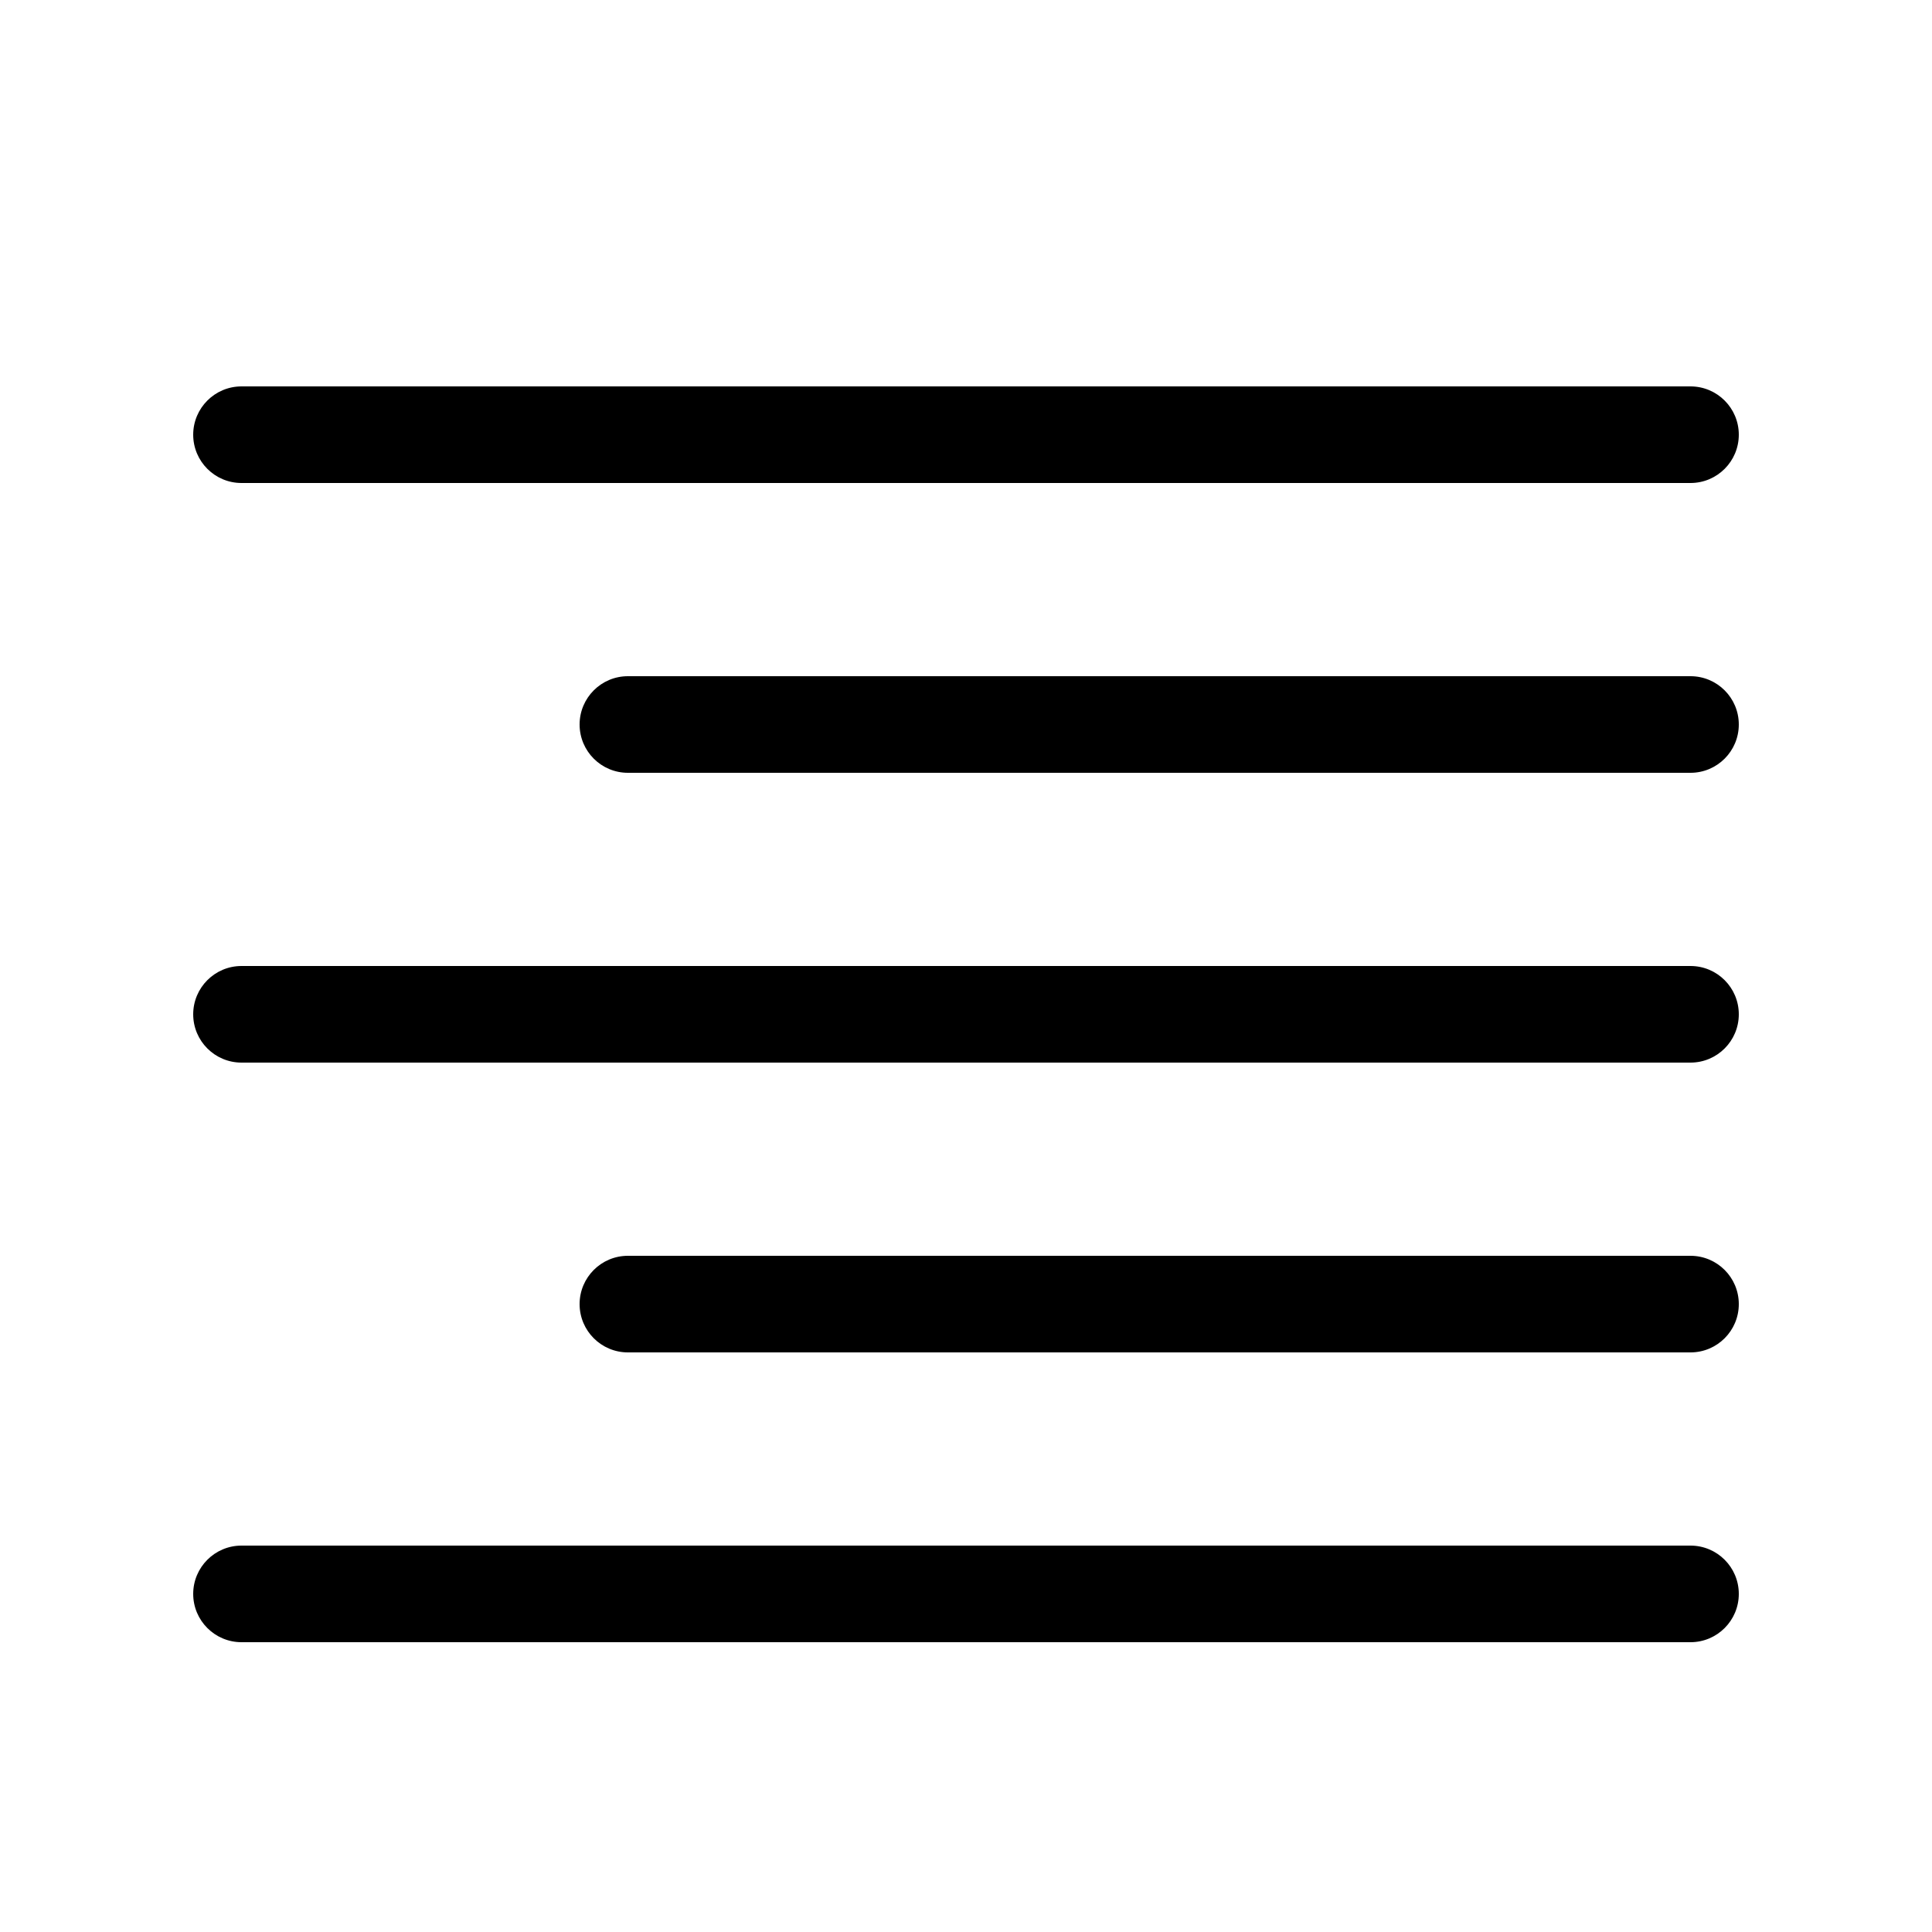
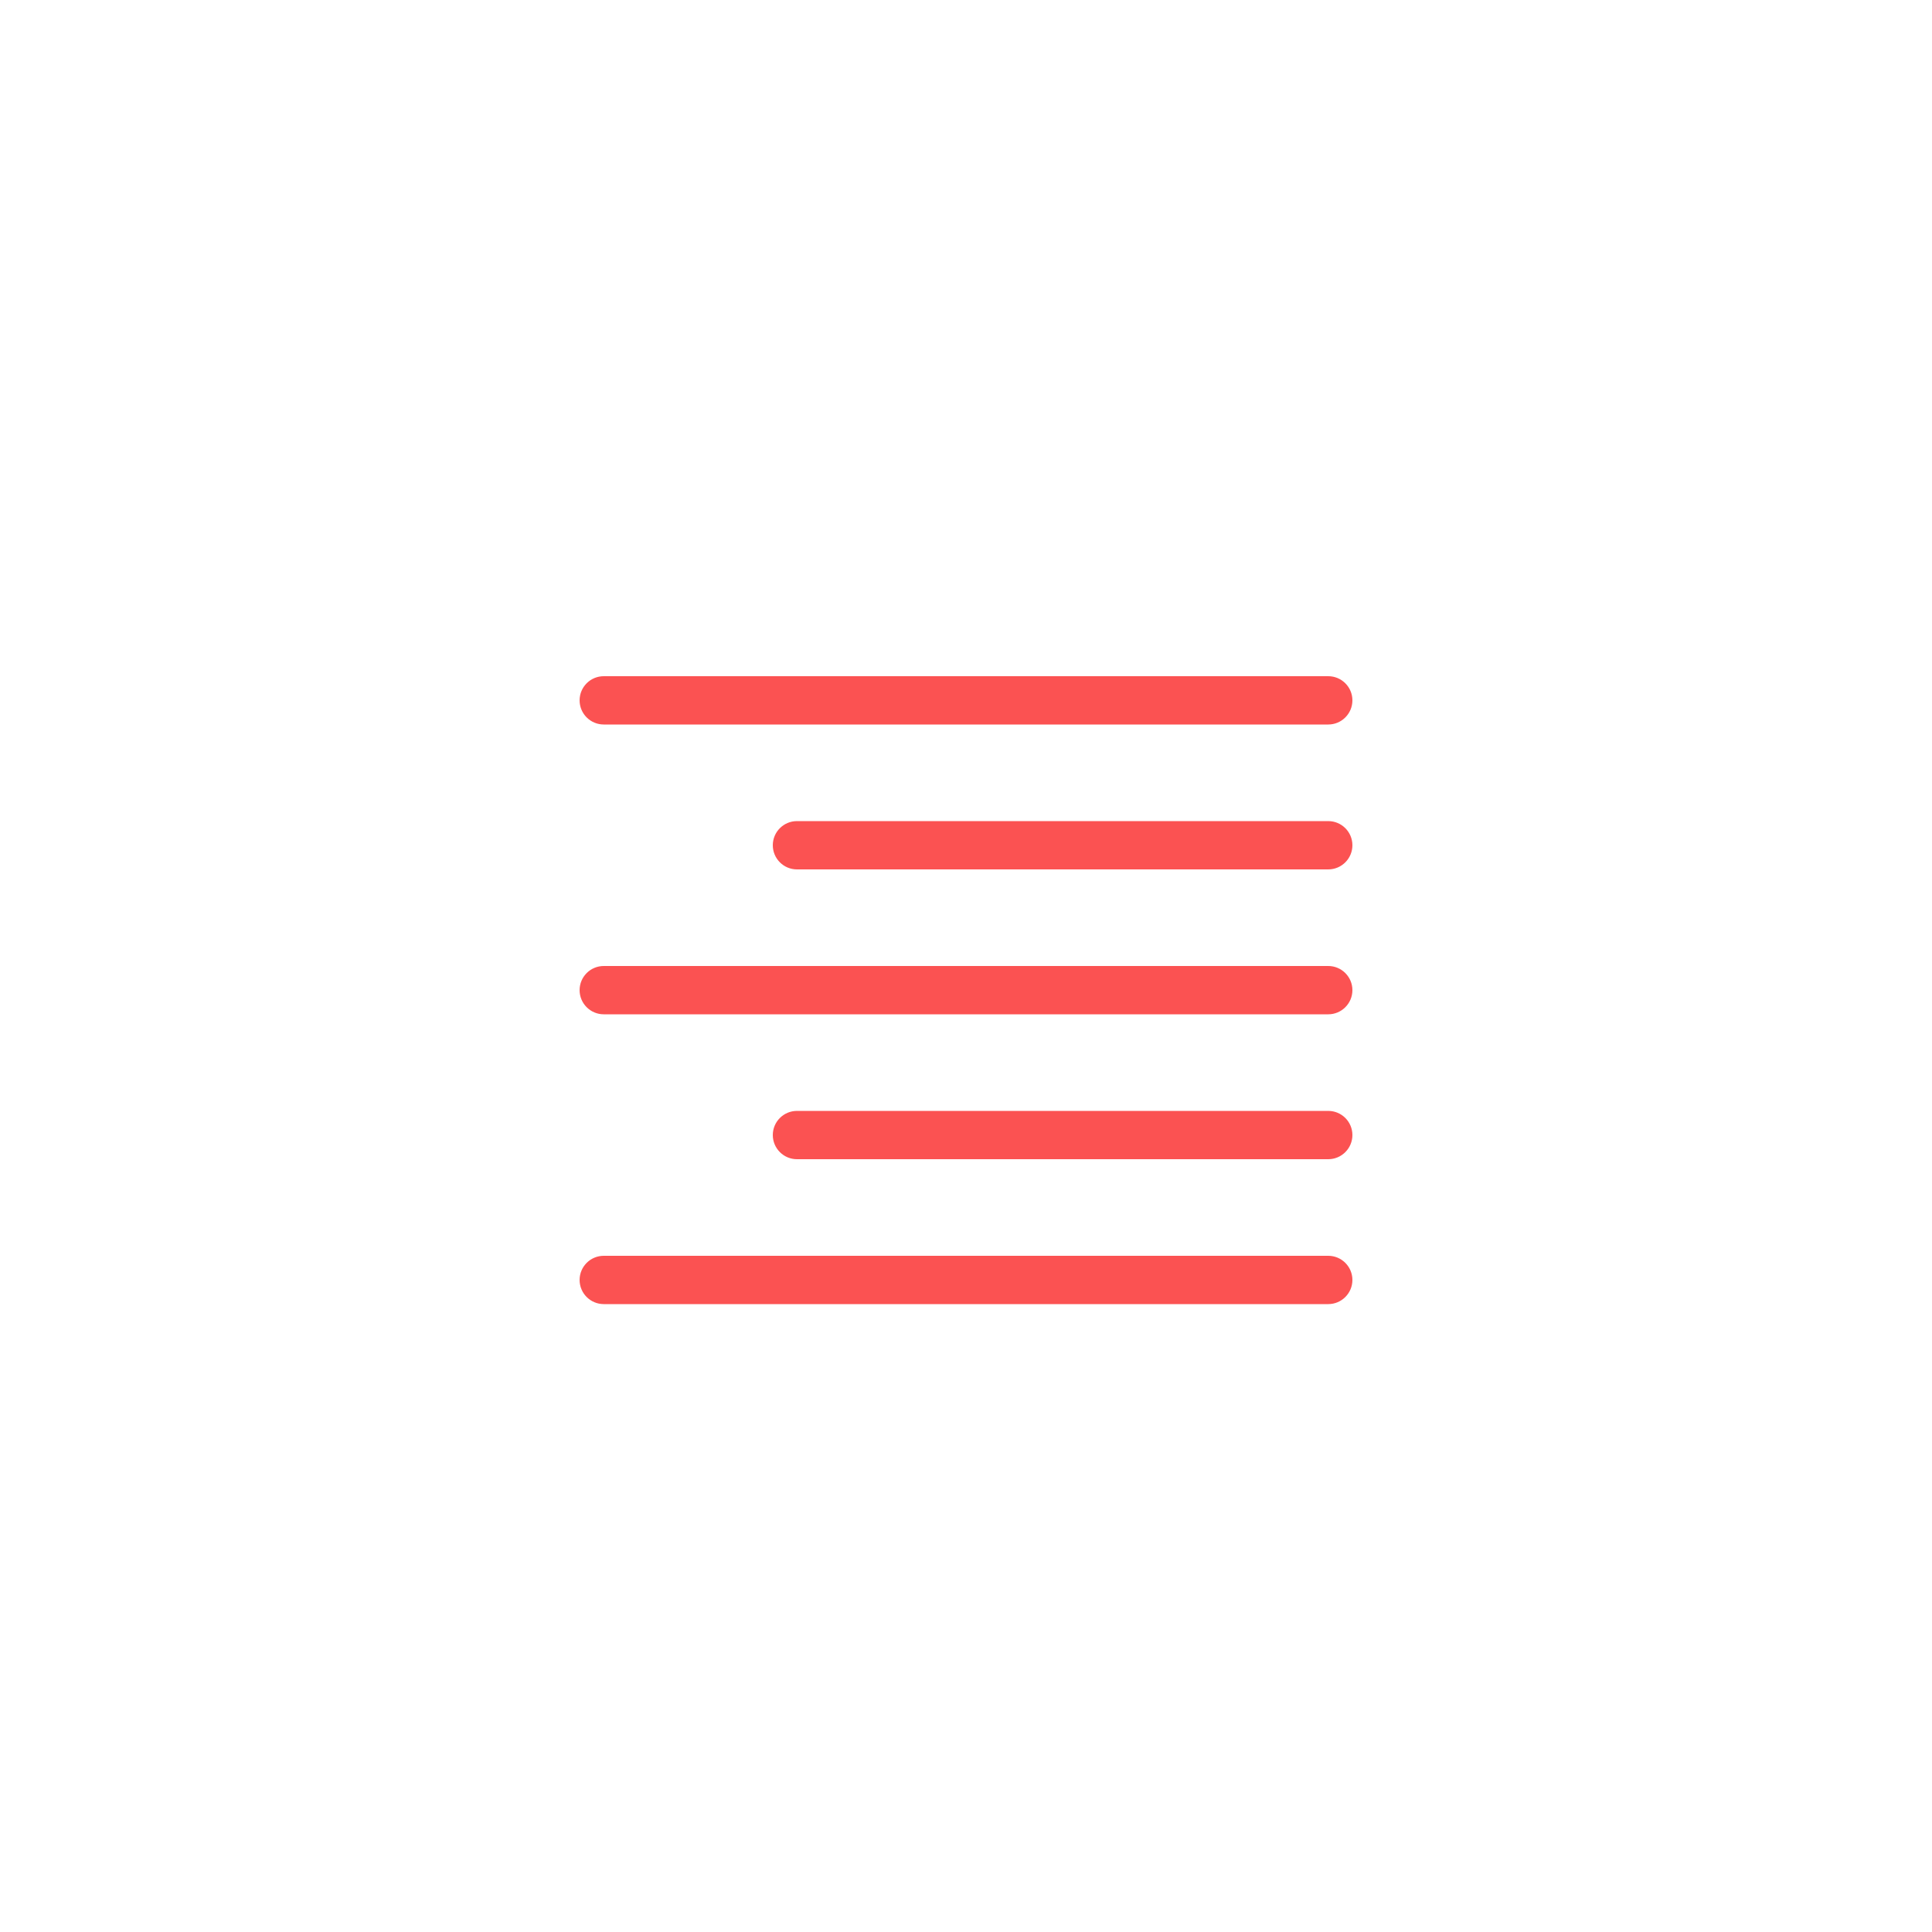
- <svg xmlns="http://www.w3.org/2000/svg" version="1.1" width="20" height="20" viewBox="0 0 20 20">
-   <path fill="#000000" d="M17.5 5h-15c-0.276 0-0.5-0.224-0.5-0.5s0.224-0.5 0.5-0.5h15c0.276 0 0.5 0.224 0.5 0.5s-0.224 0.5-0.5 0.5z" />
-   <path fill="#000000" d="M17.5 8h-11c-0.276 0-0.5-0.224-0.5-0.5s0.224-0.5 0.5-0.5h11c0.276 0 0.5 0.224 0.5 0.5s-0.224 0.5-0.5 0.5z" />
-   <path fill="#000000" d="M17.5 11h-15c-0.276 0-0.5-0.224-0.5-0.5s0.224-0.5 0.5-0.5h15c0.276 0 0.5 0.224 0.5 0.5s-0.224 0.5-0.5 0.5z" />
-   <path fill="#000000" d="M17.5 14h-11c-0.276 0-0.5-0.224-0.5-0.5s0.224-0.5 0.5-0.5h11c0.276 0 0.5 0.224 0.5 0.5s-0.224 0.5-0.5 0.5z" />
-   <path fill="#000000" d="M17.5 17h-15c-0.276 0-0.5-0.224-0.5-0.5s0.224-0.5 0.5-0.5h15c0.276 0 0.5 0.224 0.5 0.5s-0.224 0.5-0.5 0.5z" />
+ <svg xmlns="http://www.w3.org/2000/svg" version="1.1" width="35" height="35" viewBox="-10 -10 40 40">
+   <path fill="#FB5252" d="M17.5 5h-15c-0.276 0-0.5-0.224-0.5-0.5s0.224-0.5 0.5-0.5h15c0.276 0 0.5 0.224 0.5 0.5s-0.224 0.5-0.5 0.5z" />
+   <path fill="#FB5252" d="M17.5 8h-11c-0.276 0-0.5-0.224-0.5-0.5s0.224-0.5 0.5-0.5h11c0.276 0 0.5 0.224 0.5 0.5s-0.224 0.5-0.5 0.5z" />
+   <path fill="#FB5252" d="M17.5 11h-15c-0.276 0-0.5-0.224-0.5-0.5s0.224-0.5 0.5-0.5h15c0.276 0 0.5 0.224 0.5 0.5s-0.224 0.5-0.5 0.5z" />
+   <path fill="#FB5252" d="M17.5 14h-11c-0.276 0-0.5-0.224-0.5-0.5s0.224-0.5 0.5-0.5h11c0.276 0 0.5 0.224 0.5 0.5s-0.224 0.5-0.5 0.5z" />
+   <path fill="#FB5252" d="M17.5 17h-15c-0.276 0-0.5-0.224-0.5-0.5s0.224-0.5 0.5-0.5h15c0.276 0 0.5 0.224 0.5 0.5s-0.224 0.5-0.5 0.5z" />
</svg>
